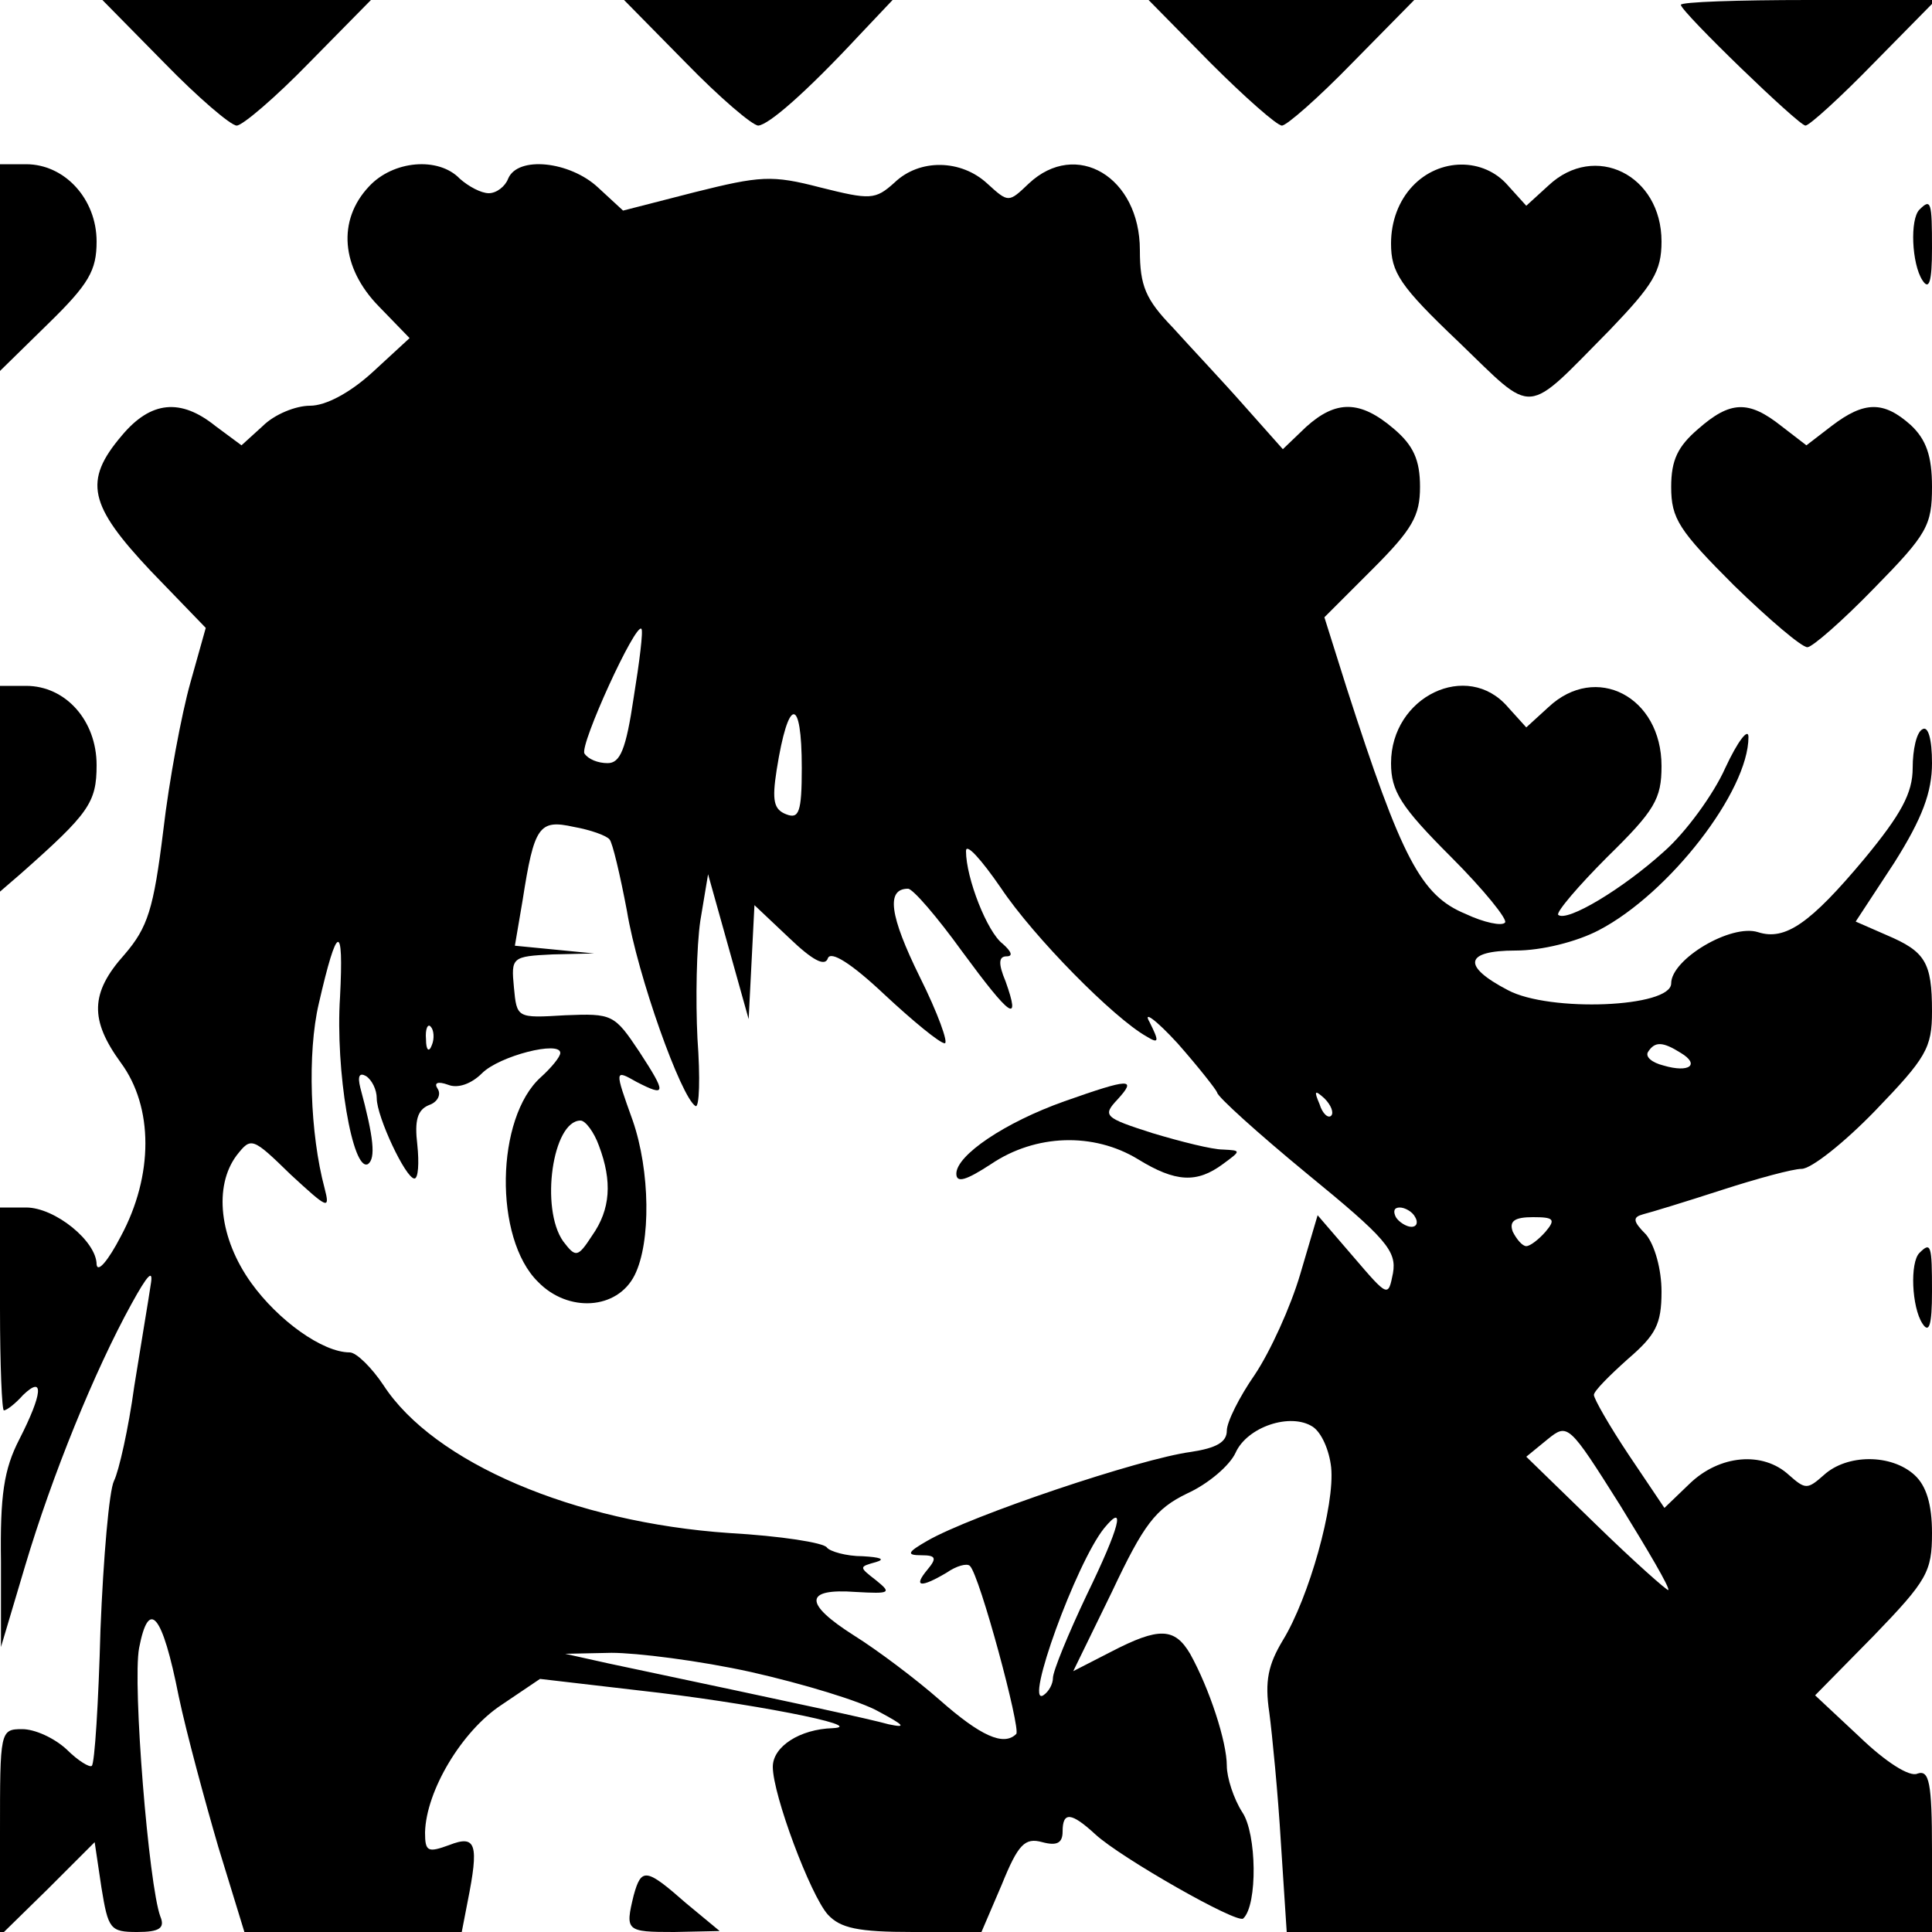
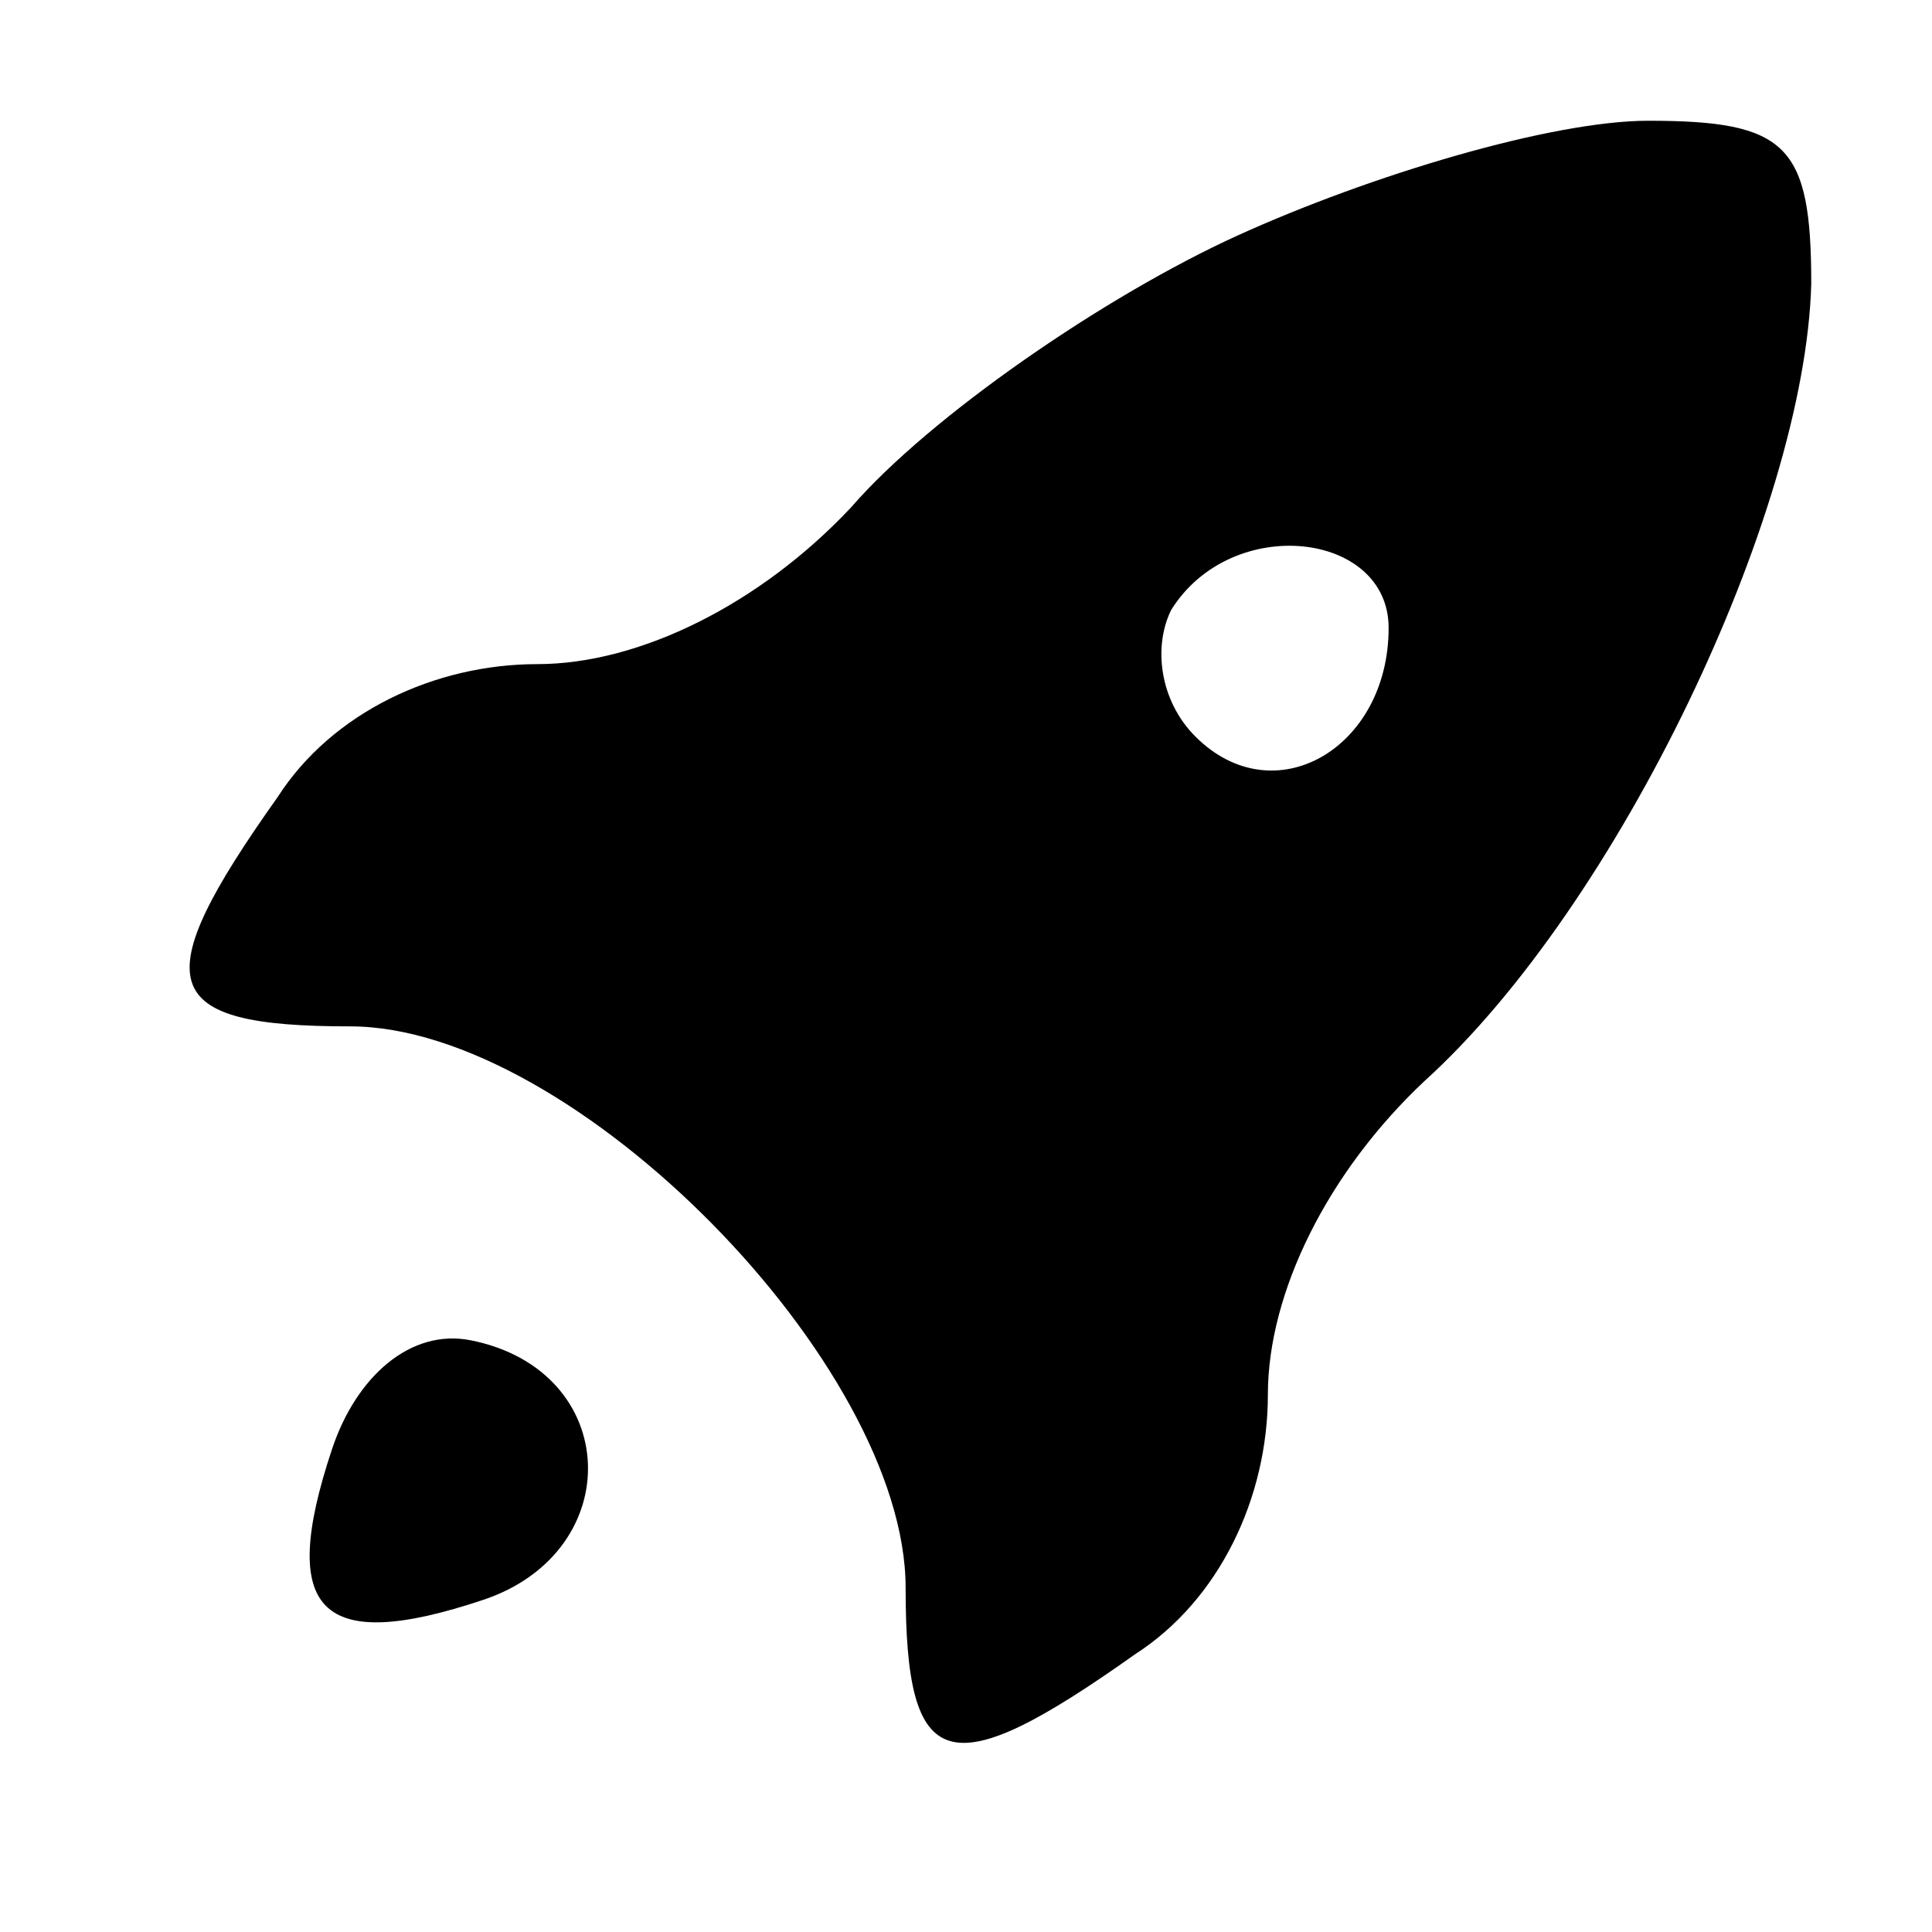
- <svg xmlns="http://www.w3.org/2000/svg" version="1.0" width="200pt" height="200pt" viewBox="0 0 200 200" preserveAspectRatio="xMidYMid meet">
-   <g transform="translate(0,200) scale(0.1,-0.1)" fill="#000000" stroke="none">
-     <path d="M170 1935 c35 -36 69 -65 75 -65 6 0 40 29 75 65 l64 65 -139 0 -139 0 64 -65z" />
-     <path d="M710 1935 c35 -36 69 -65 75 -65 11 1 49 34 104 93 l35 37 -139 0 -139 0 64 -65z" />
-     <path d="M1253 1935 c36 -36 69 -65 74 -65 5 0 38 29 73 65 l64 65 -137 0 -138 0 64 -65z" />
-     <path d="M1740 1995 c0 -7 122 -125 129 -125 4 0 36 29 71 65 l64 65 -132 0 c-73 0 -132 -2 -132 -5z" />
-     <path d="M0 1723 l0 -107 50 49 c42 41 50 55 50 85 0 44 -33 80 -73 80 l-27 0 0 -107z" />
-     <path d="M382 1807 c-33 -35 -29 -84 10 -124 l32 -33 -38 -35 c-24 -22 -49 -35 -65 -35 -15 0 -37 -9 -49 -21 l-22 -20 -27 20 c-36 29 -67 26 -97 -10 -40 -47 -34 -72 30 -140 l57 -59 -16 -57 c-9 -32 -22 -101 -28 -153 -10 -81 -16 -100 -40 -128 -36 -40 -36 -68 -4 -112 34 -46 34 -117 0 -180 -13 -25 -24 -38 -25 -29 0 24 -43 59 -73 59 l-27 0 0 -105 c0 -58 2 -105 4 -105 3 0 12 7 20 16 22 21 20 1 -4 -46 -16 -31 -20 -58 -19 -127 l0 -88 25 84 c28 94 72 202 110 271 17 31 23 37 20 20 -2 -14 -10 -61 -17 -105 -6 -44 -16 -88 -21 -98 -5 -10 -11 -79 -14 -154 -2 -75 -6 -139 -9 -141 -2 -2 -14 5 -26 17 -13 12 -33 21 -46 21 -23 0 -23 -2 -23 -107 l0 -107 49 48 49 49 7 -47 c7 -43 9 -46 37 -46 23 0 29 4 24 16 -12 32 -29 241 -22 278 10 52 24 36 41 -50 8 -38 27 -108 41 -156 l27 -88 112 0 113 0 6 31 c12 60 9 70 -19 59 -22 -8 -25 -7 -25 13 1 43 38 105 79 132 l40 27 103 -12 c109 -12 239 -37 200 -39 -34 -1 -62 -19 -62 -40 0 -29 39 -133 57 -153 13 -14 31 -18 88 -18 l71 0 21 49 c17 42 24 49 42 44 15 -4 21 -1 21 11 0 21 9 20 34 -3 26 -24 147 -93 153 -87 15 14 14 88 -1 110 -9 14 -16 36 -16 48 0 25 -18 80 -38 116 -16 27 -32 28 -82 2 l-39 -20 40 82 c33 70 45 86 78 102 22 10 44 29 50 42 12 27 57 42 80 27 9 -6 17 -24 19 -42 4 -39 -23 -135 -50 -179 -15 -25 -19 -42 -14 -75 3 -23 9 -84 12 -135 l6 -92 334 0 334 0 0 85 c0 70 -3 83 -15 79 -8 -4 -33 12 -60 38 l-46 43 61 62 c55 57 60 66 60 106 0 30 -6 49 -18 60 -24 22 -70 22 -94 0 -17 -15 -19 -15 -36 0 -27 25 -72 21 -103 -9 l-26 -25 -37 55 c-20 30 -36 58 -36 62 0 4 16 20 35 37 29 25 35 36 35 70 0 23 -7 48 -16 59 -14 14 -14 18 -3 21 8 2 44 13 81 25 37 12 74 22 83 22 10 0 44 27 76 60 53 55 59 65 59 103 0 51 -7 62 -47 79 l-32 14 40 61 c29 46 39 73 39 103 0 25 -4 39 -10 35 -6 -3 -10 -21 -10 -40 0 -26 -12 -48 -50 -94 -56 -67 -82 -85 -110 -76 -28 9 -90 -28 -90 -53 0 -25 -126 -30 -169 -7 -48 25 -45 41 8 41 27 0 63 9 86 21 73 38 155 144 155 200 0 10 -11 -4 -24 -32 -12 -27 -41 -67 -64 -87 -42 -38 -100 -73 -109 -65 -2 3 21 30 51 60 49 48 56 60 56 94 0 72 -68 107 -117 61 l-23 -21 -19 21 c-42 49 -121 11 -121 -58 0 -29 10 -45 62 -97 34 -34 59 -65 56 -68 -3 -4 -22 0 -41 9 -46 19 -66 57 -123 234 l-23 73 50 50 c41 41 49 55 49 85 0 28 -7 43 -27 60 -35 30 -60 30 -91 2 l-24 -23 -40 45 c-22 25 -56 61 -74 81 -28 29 -34 43 -34 80 0 76 -66 115 -115 69 -21 -20 -21 -20 -43 0 -27 25 -70 26 -96 1 -20 -18 -25 -18 -77 -5 -50 13 -62 12 -130 -5 l-74 -19 -26 24 c-29 27 -83 33 -93 9 -3 -8 -12 -15 -20 -15 -8 0 -21 7 -30 15 -22 23 -69 19 -94 -8z m274 -529 c-8 -54 -14 -68 -27 -68 -10 0 -20 4 -24 10 -5 9 53 136 59 129 2 -2 -2 -34 -8 -71z m174 -73 c0 -46 -3 -53 -16 -48 -13 5 -15 14 -10 46 12 76 26 77 26 2z m-199 -74 c3 -3 11 -37 18 -74 11 -67 56 -193 71 -202 4 -2 5 29 2 70 -2 40 -1 95 3 122 l8 48 21 -75 21 -75 3 59 3 59 36 -34 c24 -23 37 -30 40 -21 3 8 24 -5 58 -37 30 -28 58 -51 63 -51 4 0 -7 31 -26 69 -31 63 -35 91 -12 91 5 0 30 -29 56 -65 50 -68 61 -76 45 -31 -8 19 -7 26 1 26 7 0 5 5 -4 13 -16 12 -38 68 -38 96 0 9 16 -9 36 -38 34 -51 117 -135 151 -154 13 -8 13 -5 3 15 -7 12 6 3 29 -22 22 -25 40 -48 41 -51 0 -4 42 -42 93 -84 82 -67 93 -80 89 -103 -5 -25 -5 -25 -41 17 l-37 43 -18 -61 c-10 -34 -31 -80 -47 -104 -16 -23 -29 -49 -29 -58 0 -12 -11 -18 -37 -22 -53 -7 -228 -66 -273 -92 -21 -12 -22 -15 -6 -15 15 0 16 -3 6 -15 -15 -18 -7 -19 20 -3 10 7 21 10 24 7 10 -9 53 -169 48 -174 -13 -13 -37 -2 -79 35 -25 22 -65 52 -89 67 -52 33 -52 49 2 45 36 -2 37 -1 21 12 -18 14 -18 14 0 19 10 3 4 5 -14 6 -17 0 -34 5 -37 9 -3 5 -48 12 -101 15 -161 11 -306 73 -358 153 -12 18 -28 34 -35 34 -28 0 -74 33 -102 72 -33 46 -39 100 -15 132 15 19 16 19 56 -20 38 -35 41 -37 35 -14 -15 56 -18 140 -6 191 19 83 26 85 22 7 -5 -76 13 -182 29 -173 8 6 6 27 -8 79 -3 12 -1 16 6 12 6 -4 11 -14 11 -23 0 -19 30 -83 39 -83 4 0 5 16 3 35 -3 25 0 36 12 41 9 3 13 11 9 17 -4 6 0 8 11 4 10 -4 24 1 35 12 18 18 81 34 81 21 0 -4 -9 -15 -20 -25 -47 -42 -49 -167 -3 -212 31 -32 82 -29 100 7 17 34 16 108 -2 160 -19 53 -19 53 4 40 31 -16 31 -12 3 31 -26 39 -28 40 -77 38 -50 -3 -50 -3 -53 29 -3 31 -2 32 40 34 l43 1 -41 4 -41 4 8 47 c12 77 17 84 53 76 17 -3 34 -9 37 -13z m-184 -213 c-3 -8 -6 -5 -6 6 -1 11 2 17 5 13 3 -3 4 -12 1 -19z m1293 -8 c20 -12 9 -21 -18 -13 -12 3 -19 9 -16 14 7 11 15 11 34 -1z m-362 -65 c-3 -3 -9 2 -12 12 -6 14 -5 15 5 6 7 -7 10 -15 7 -18z m-758 -31 c14 -37 12 -66 -7 -93 -15 -23 -17 -23 -30 -6 -24 34 -11 125 18 125 5 0 14 -12 19 -26z m845 -74 c3 -5 2 -10 -4 -10 -5 0 -13 5 -16 10 -3 6 -2 10 4 10 5 0 13 -4 16 -10z m135 -15 c-7 -8 -16 -15 -20 -15 -4 0 -10 7 -14 15 -4 11 2 15 21 15 21 0 24 -2 13 -15z m127 -371 c-1 -1 -35 29 -75 68 l-72 70 22 18 c21 17 22 16 75 -68 29 -47 52 -86 50 -88z m-602 -5 c-19 -40 -35 -79 -35 -86 0 -6 -4 -14 -10 -18 -20 -12 34 137 63 173 23 28 16 1 -18 -69z m-347 -80 c53 -12 113 -30 132 -41 26 -14 29 -17 10 -13 -22 6 -82 19 -290 63 l-45 10 48 1 c26 0 91 -8 145 -20z" />
-     <path d="M1102 860 c-62 -22 -112 -56 -112 -75 0 -10 10 -7 36 10 46 31 106 33 152 5 39 -24 61 -25 88 -5 19 14 19 14 0 15 -11 0 -43 8 -73 17 -50 16 -52 18 -36 35 20 22 13 22 -55 -2z" />
-     <path d="M1462 1807 c-14 -15 -22 -36 -22 -59 0 -30 9 -44 70 -102 80 -77 67 -78 157 13 44 46 53 60 53 91 0 69 -69 103 -117 58 l-23 -21 -19 21 c-25 29 -71 29 -99 -1z" />
-     <path d="M1987 1783 c-10 -10 -8 -56 3 -73 7 -11 10 -2 10 33 0 48 -1 52 -13 40z" />
-     <path d="M1758 1556 c-21 -18 -28 -32 -28 -60 0 -33 8 -45 65 -102 36 -35 70 -64 76 -64 5 0 36 27 69 61 55 56 60 65 60 105 0 32 -6 49 -22 64 -28 25 -48 25 -82 -1 l-26 -20 -26 20 c-34 27 -53 26 -86 -3z" />
-     <path d="M0 1183 l0 -106 22 19 c70 62 78 73 78 112 0 46 -32 82 -73 82 l-27 0 0 -107z" />
-     <path d="M1987 703 c-10 -10 -8 -56 3 -73 7 -11 10 -2 10 33 0 48 -1 52 -13 40z" />
-     <path d="M656 38 c-9 -37 -8 -38 42 -38 l47 1 -35 29 c-41 36 -46 37 -54 8z" />
+ <svg xmlns="http://www.w3.org/2000/svg" version="1.0" width="32pt" height="32pt" viewBox="0 0 32 32" preserveAspectRatio="xMidYMid meet">
+   <g transform="translate(0,32) scale(0.1,-0.1)" fill="#000000" stroke="none">
+     <path d="M205 281 c-22 -10 -51 -30 -64 -45 -15 -16 -35 -26 -52 -26 -17 0 -34 -8 -43 -22 -22 -31 -20 -38 12 -38 37 0 92 -56 92 -93 0 -31 7 -33 38 -11 14 9 22 26 22 43 0 17 10 37 26 52 32 29 63 94 64 132 0 23 -4 27 -27 27 -16 0 -46 -9 -68 -19z m25 -65 c0 -20 -19 -31 -32 -18 -6 6 -7 15 -4 21 10 16 36 13 36 -3z" />
+     <path d="M55 80 c-9 -27 -2 -34 25 -25 24 8 23 38 -2 43 -10 2 -19 -6 -23 -18z" />
  </g>
</svg>
